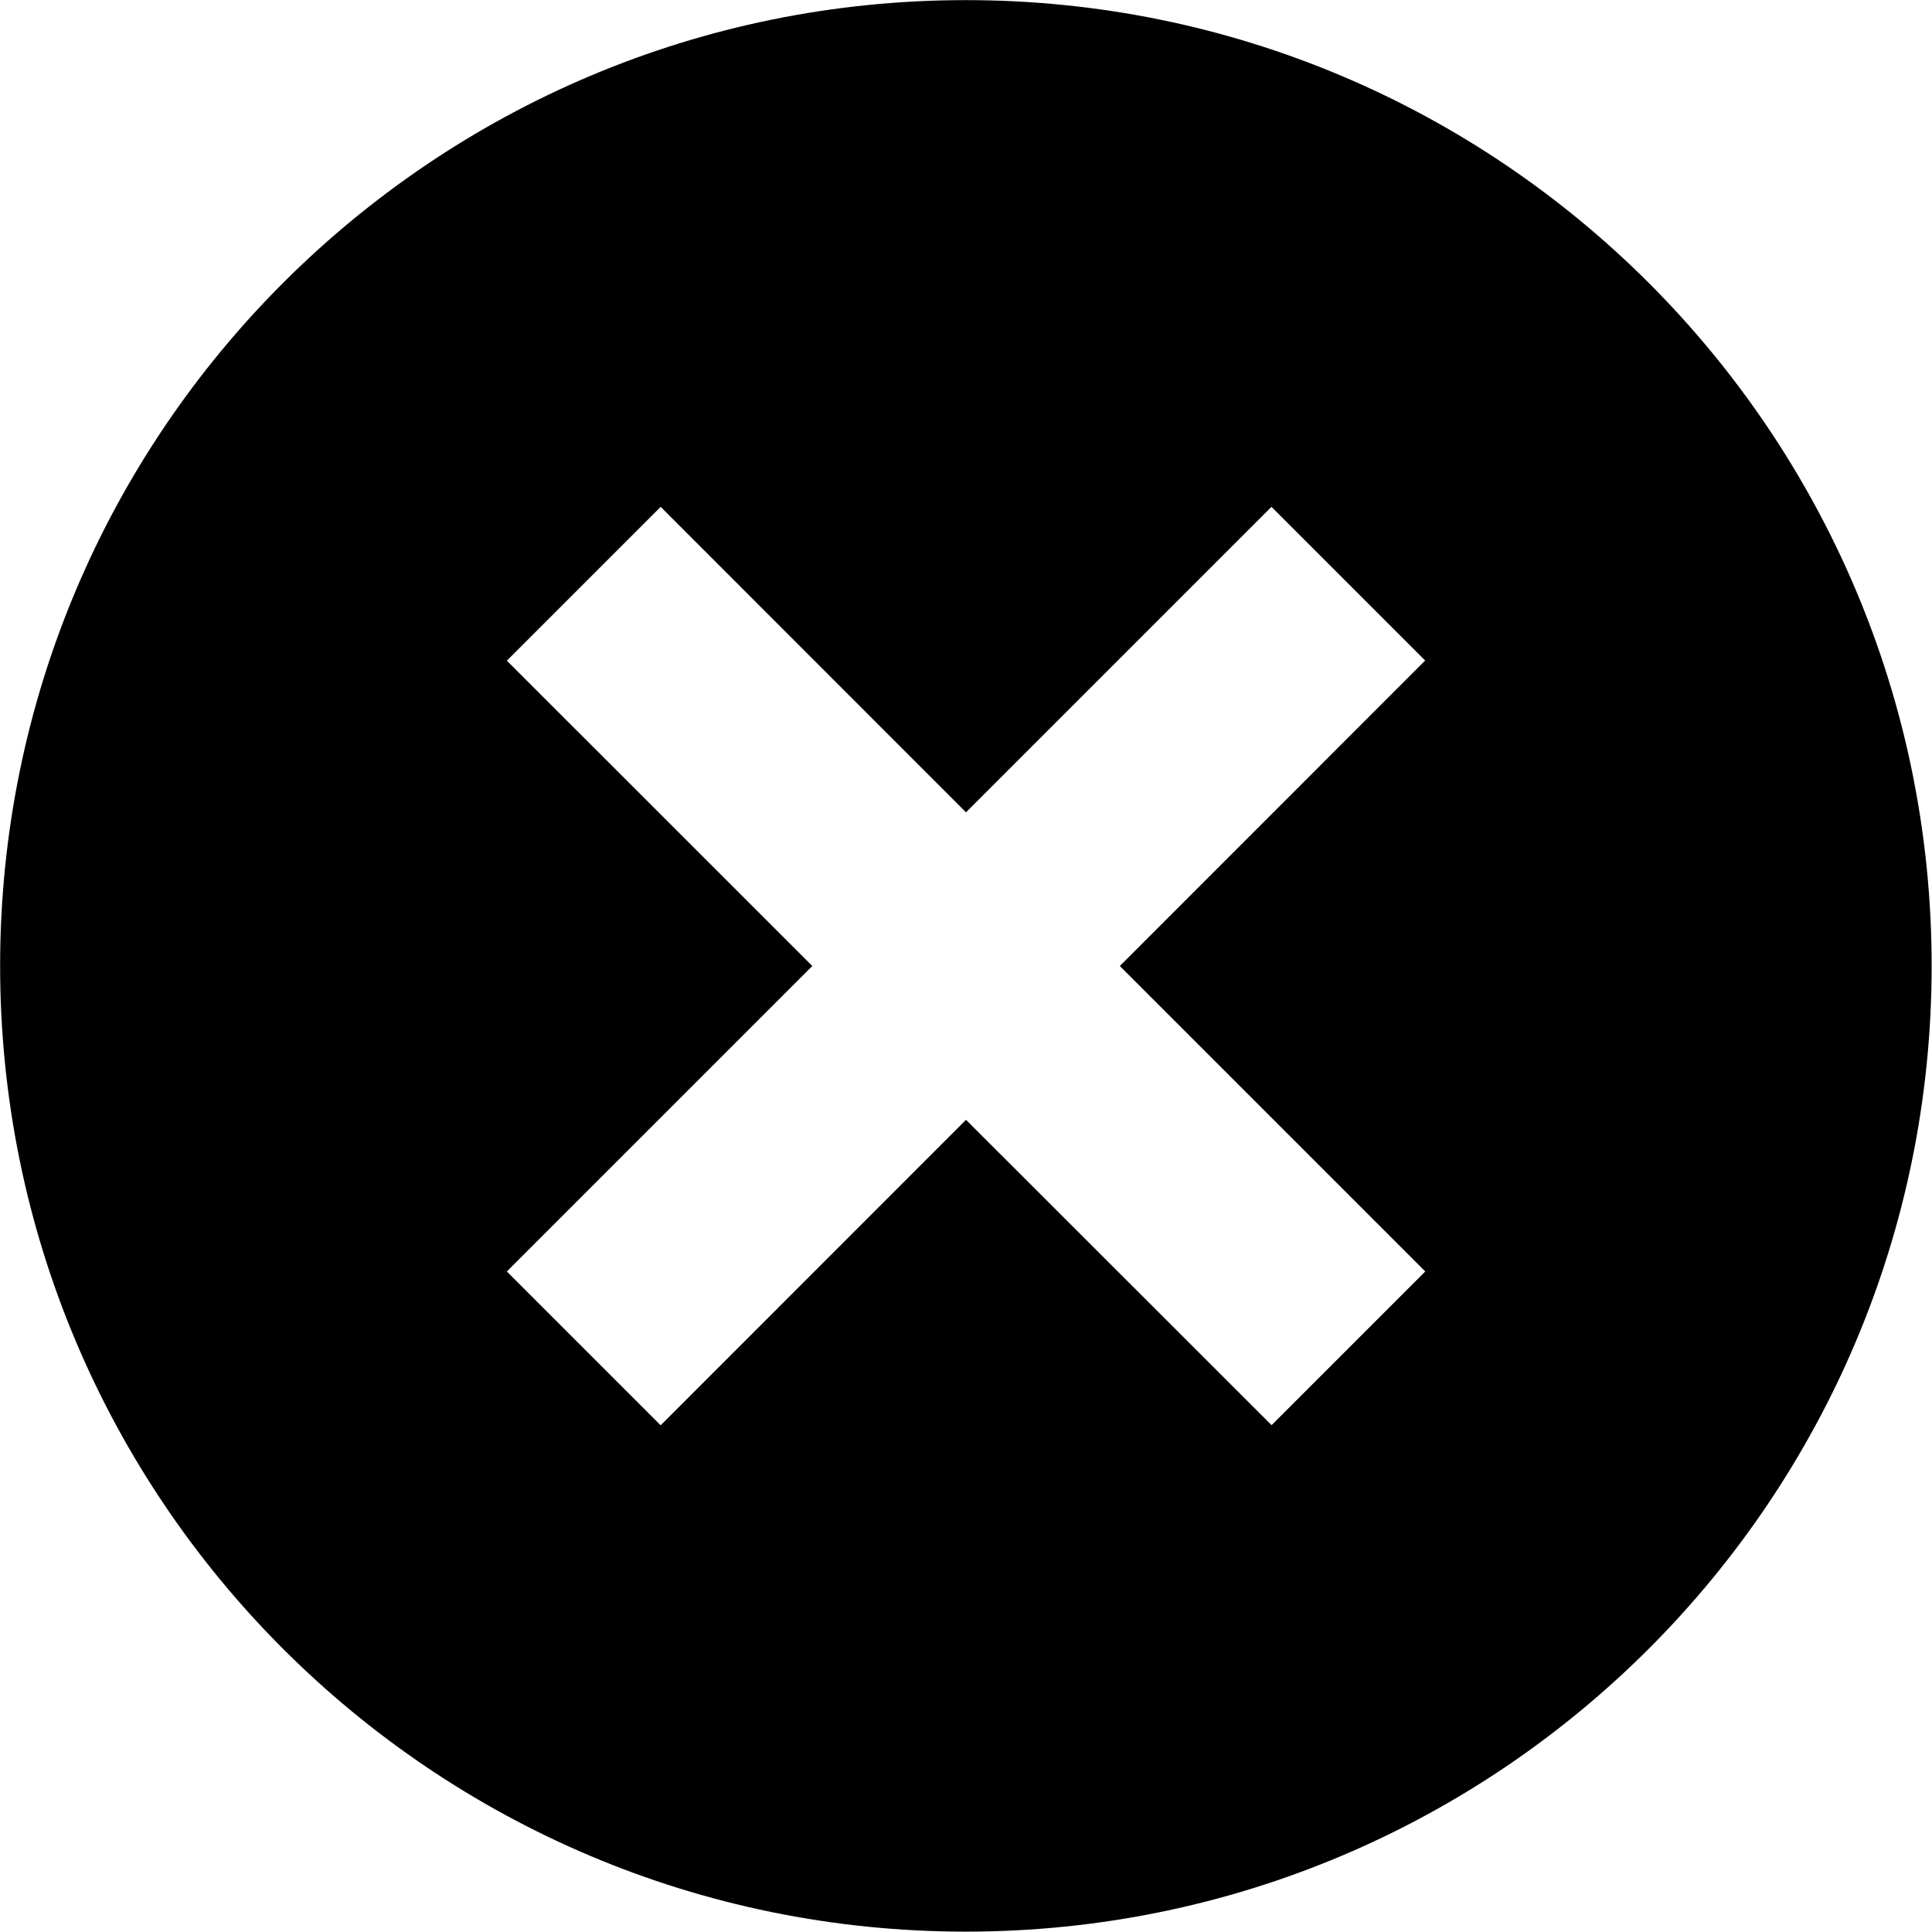
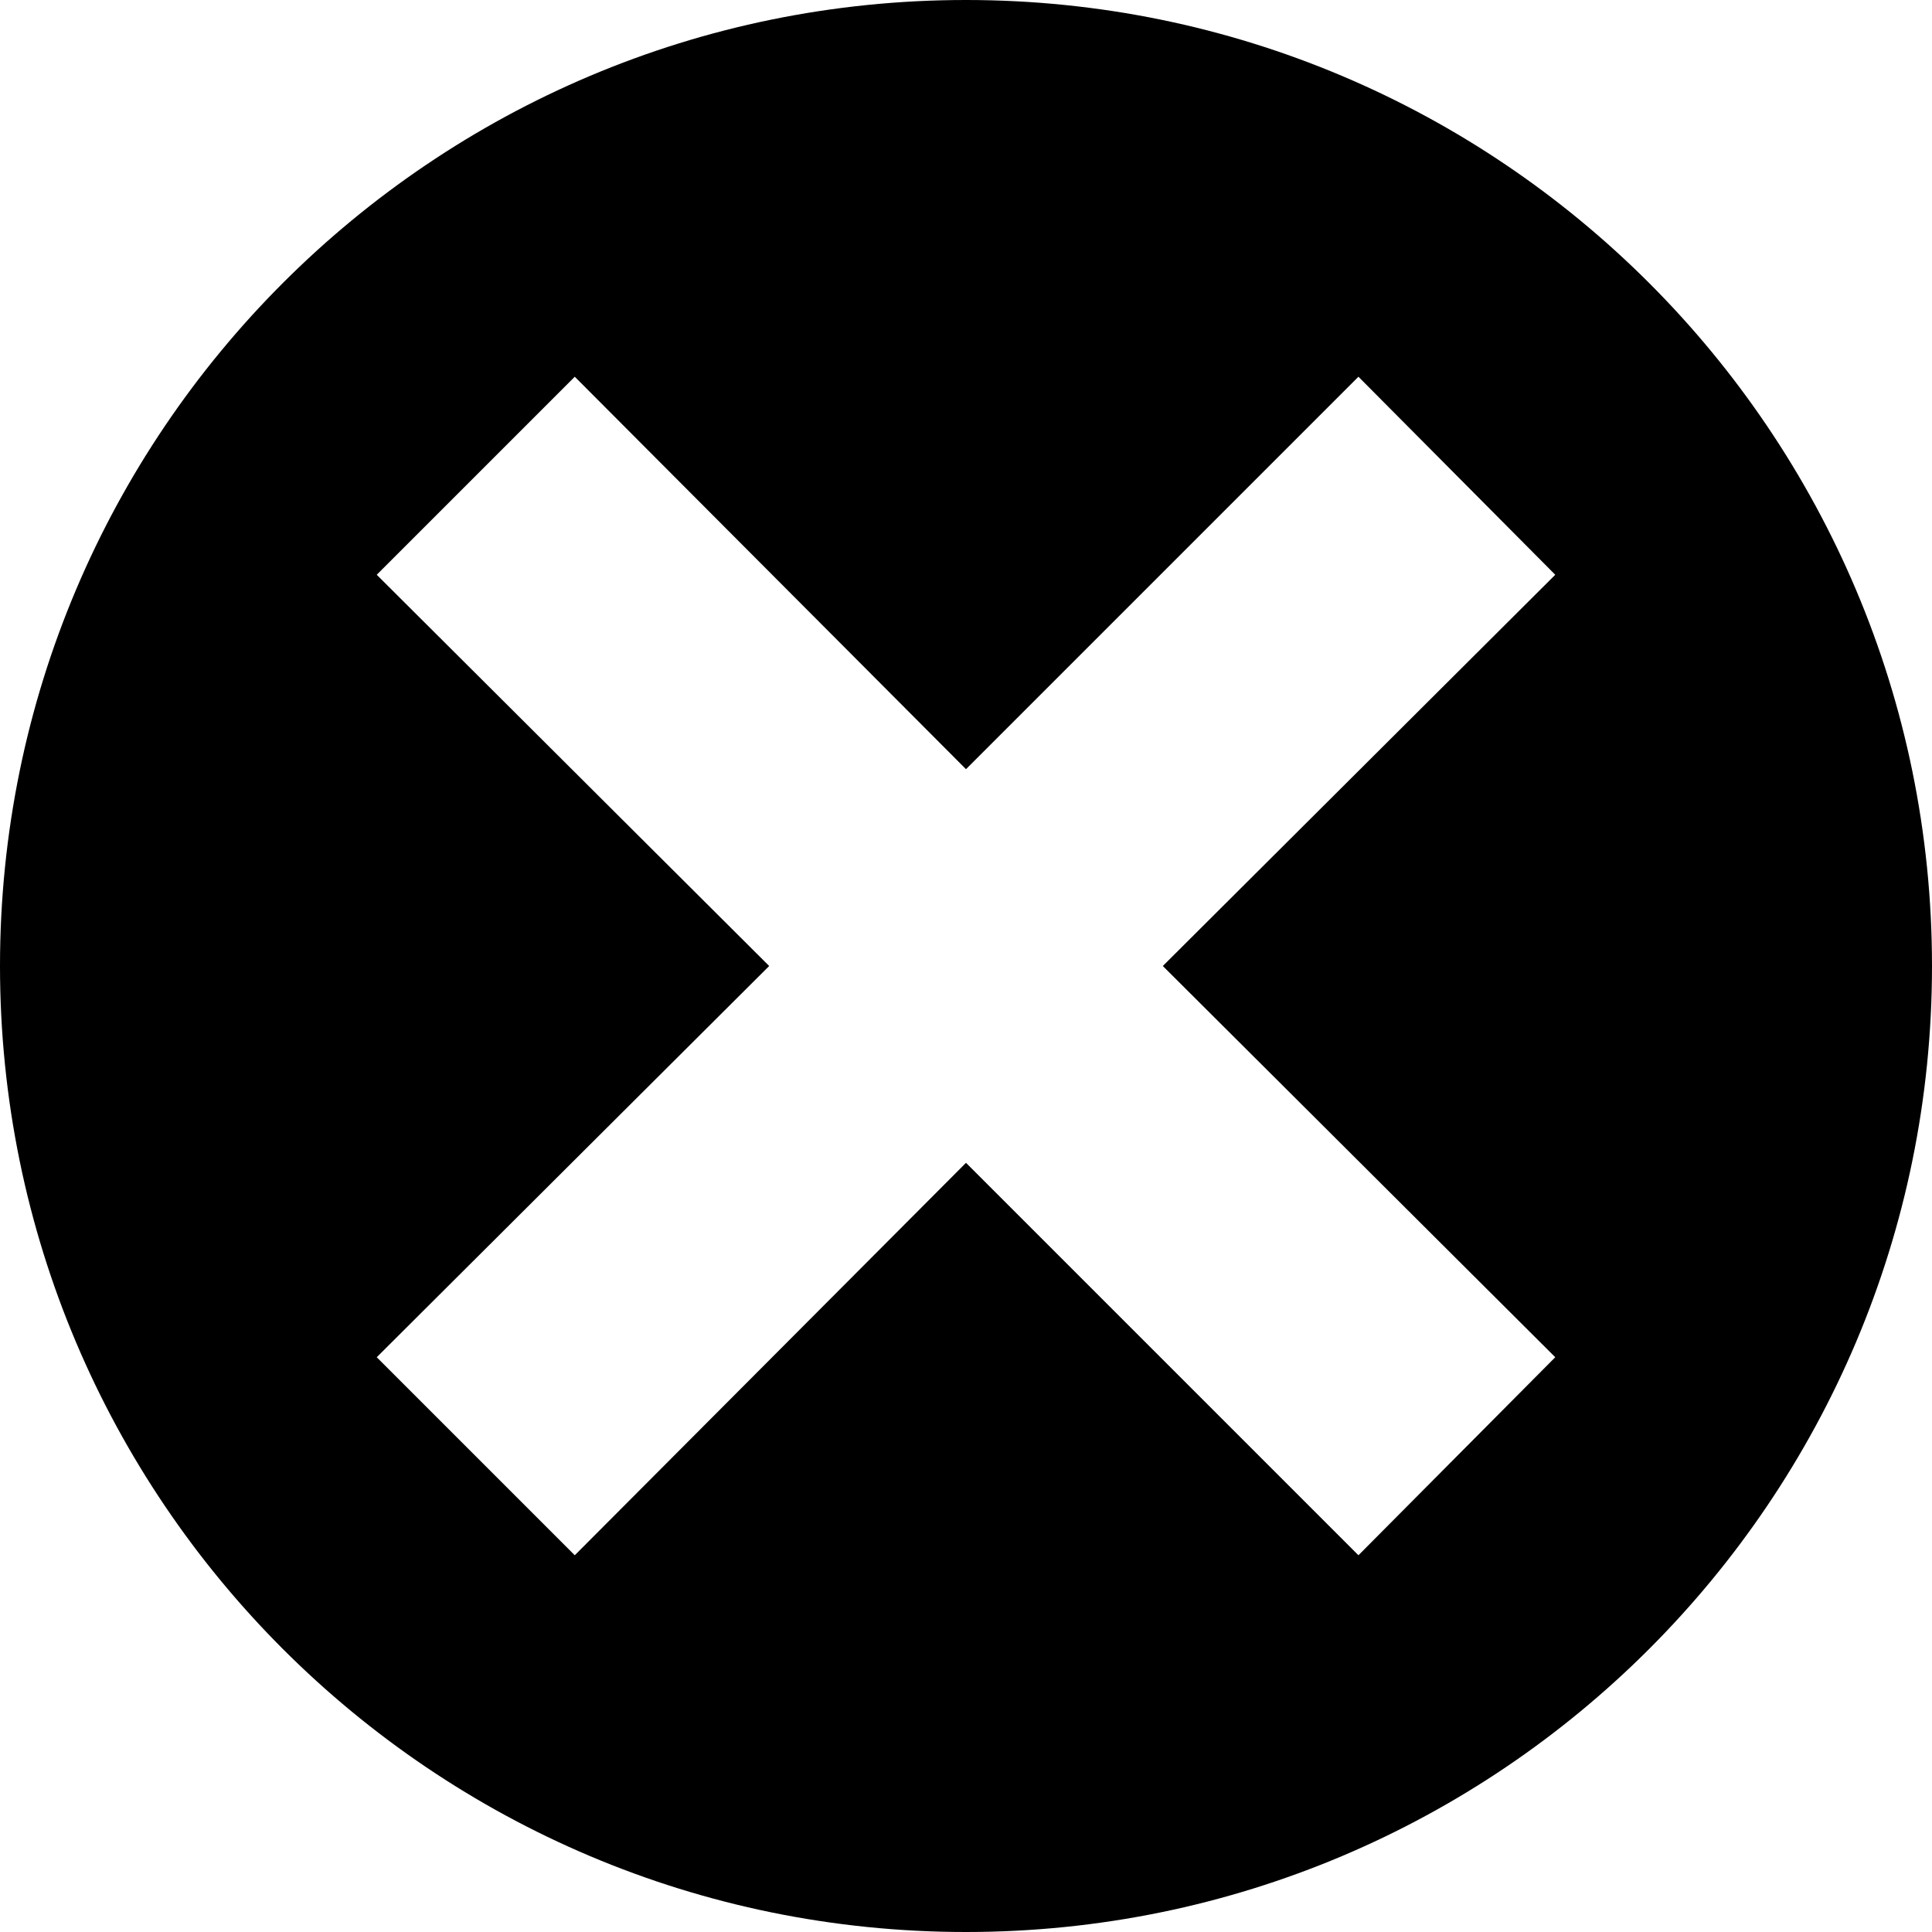
- <svg xmlns="http://www.w3.org/2000/svg" id="Layer_1" data-name="Layer 1" width="16" height="16.002" viewBox="0 0 16 16.002">
-   <path d="M8.002.001a7.999,7.999,0,1,0,7.997,7.999A7.998,7.998,0,0,0,8.002.001Zm3.803,10.53-1.273,1.273L8.001,9.275,5.472,11.805,4.198,10.531,6.728,8.001,4.198,5.472,5.472,4.198,8.001,6.728l2.53-2.53,1.273,1.273L9.275,8.001Z" />
+ <svg xmlns="http://www.w3.org/2000/svg" id="Layer_1" data-name="Layer 1" viewBox="0 0 16 16">
+   <path d="M8,0a8,8,0,1,0,8,8A8,8,0,0,0,8,0Zm4.88,11.24-1.63,1.64L8,9.63,4.76,12.88,3.12,11.24,6.37,8,3.12,4.76,4.76,3.12,8,6.37l3.25-3.25,1.63,1.64L9.63,8Z" />
</svg>
